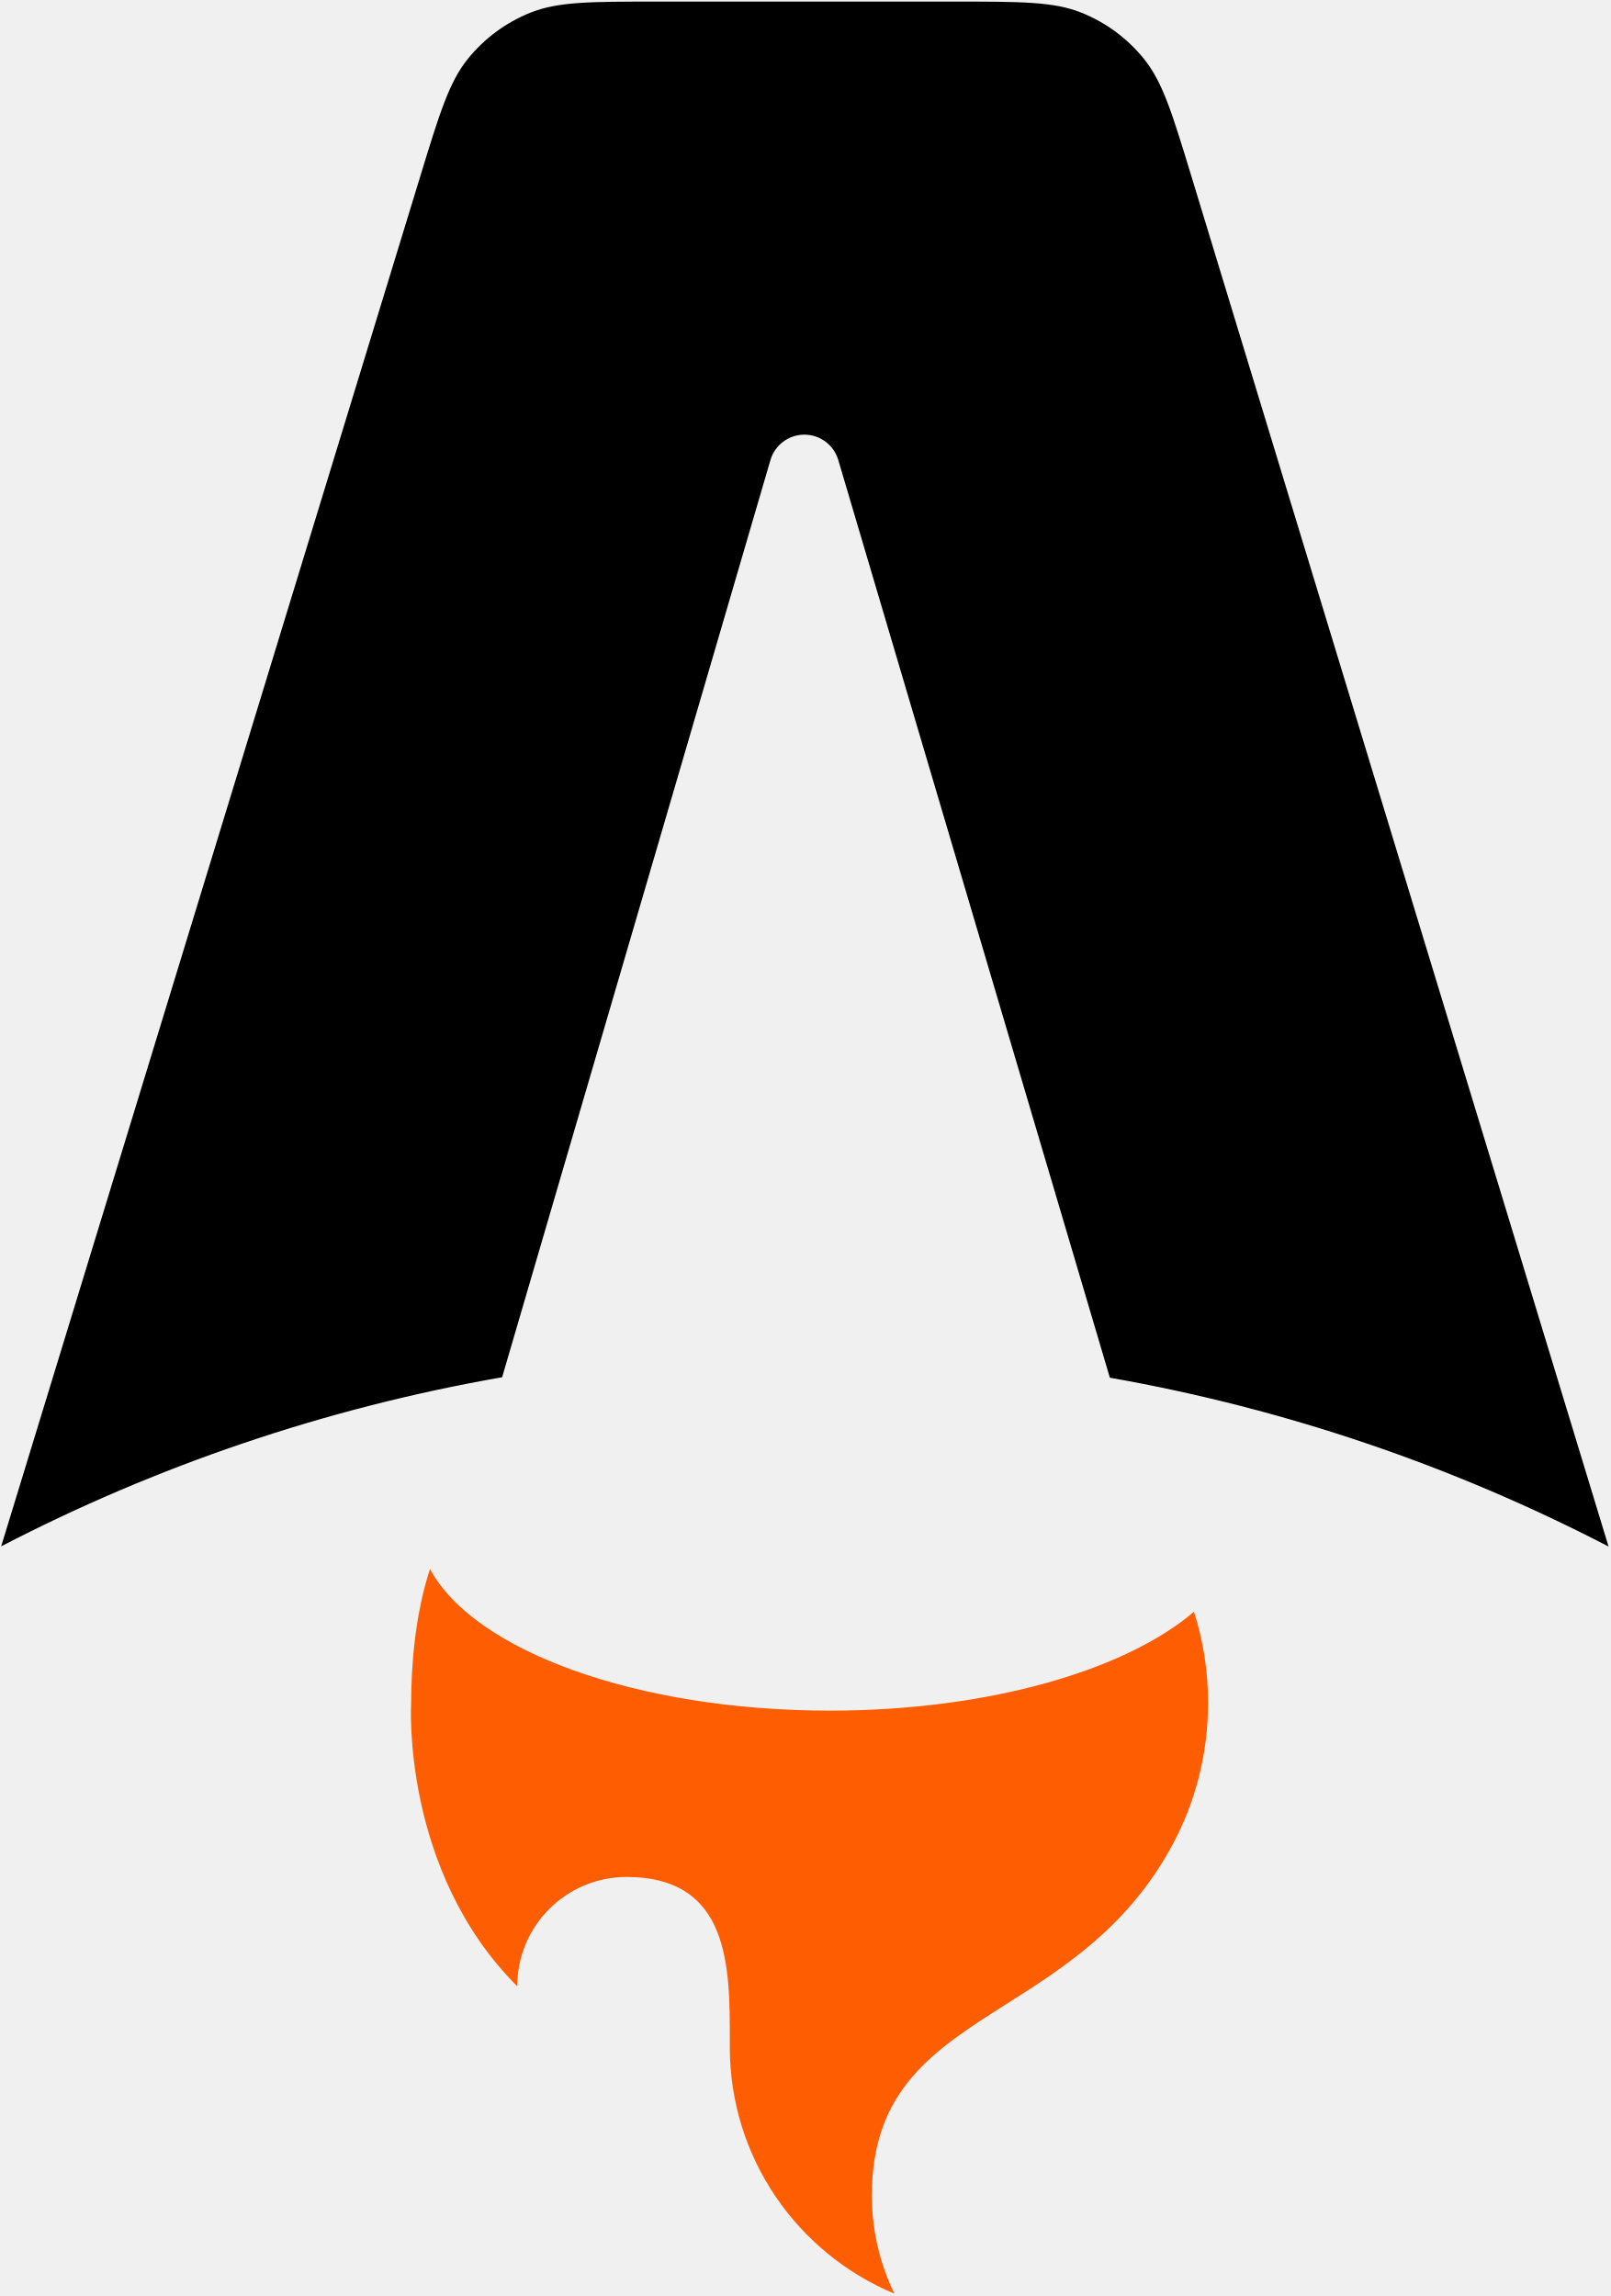
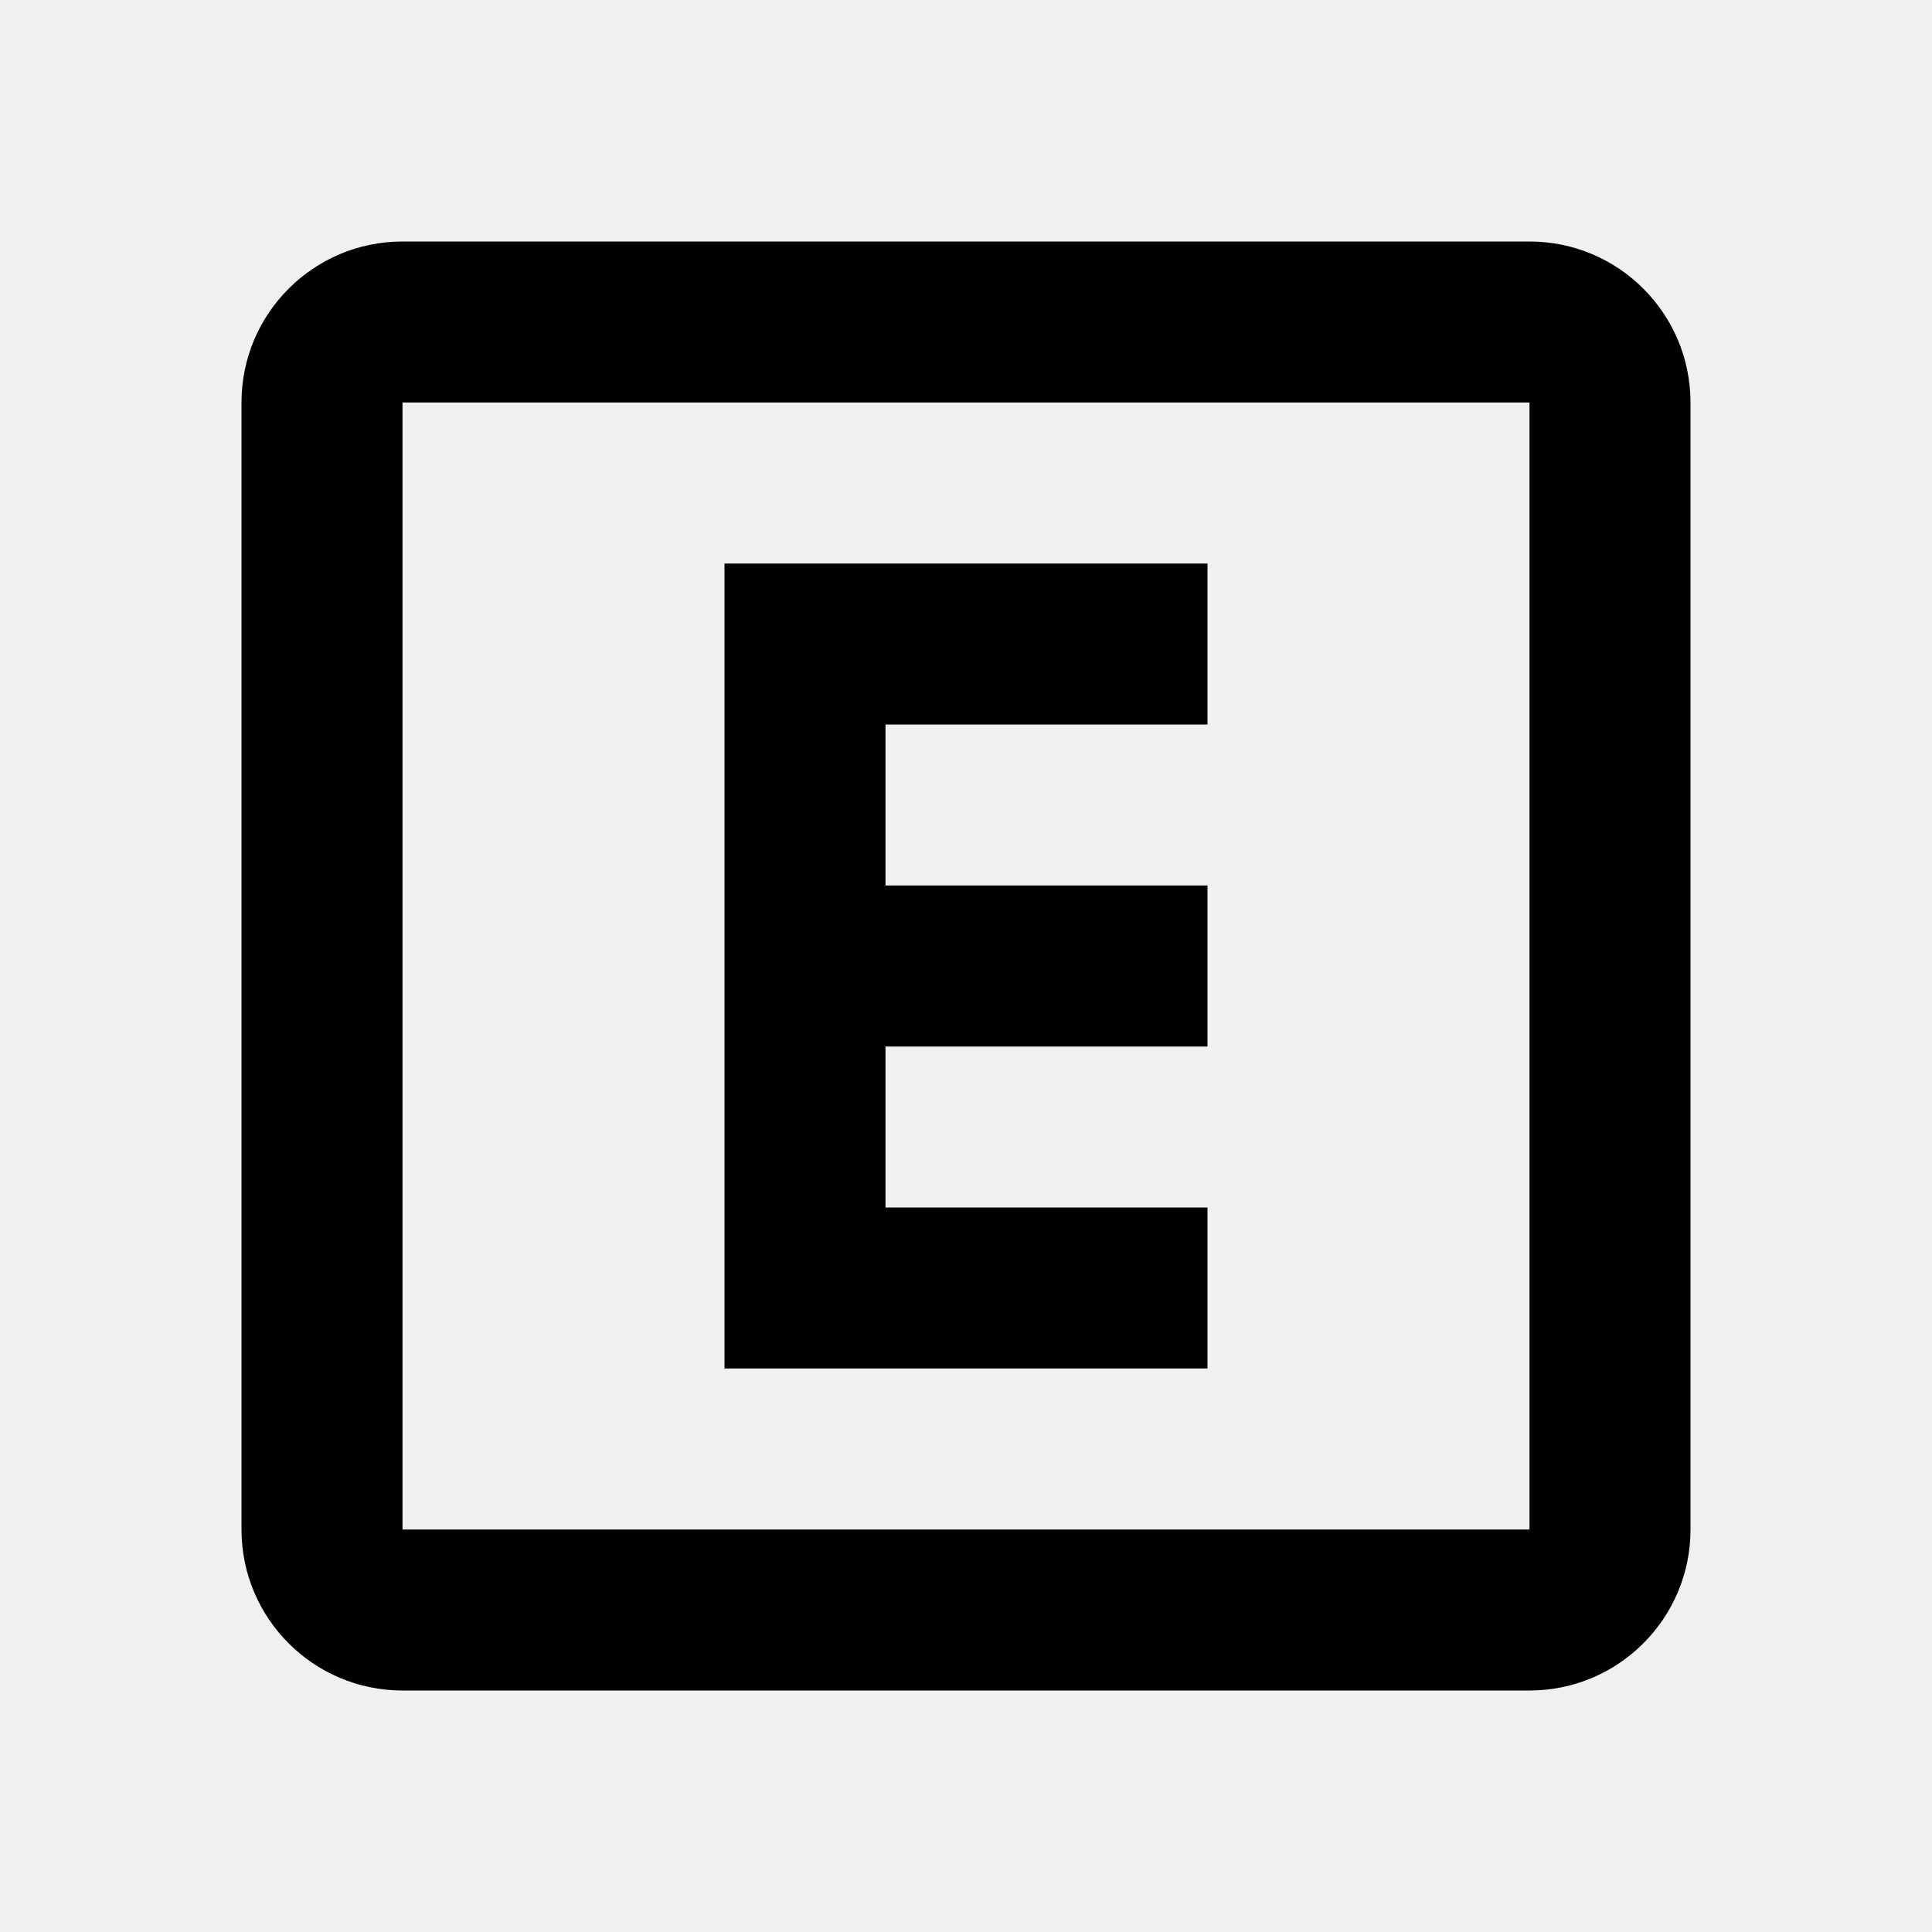
- <svg xmlns="http://www.w3.org/2000/svg" viewBox="0 0 627 894" fill="none">
+ <svg xmlns="http://www.w3.org/2000/svg" viewBox="0 0 24 24" fill="none">
  <style>
    #letter-a {
      fill: black;
    }
    @media (prefers-color-scheme: dark) {
      #letter-a {
        fill: white;
      }
    }
  </style>
-   <path id="letter-a" fill-rule="evenodd" clip-rule="evenodd" d="M445.433 22.983C452.722 32.032 456.439 44.243 463.873 68.665L626.281 602.176C566.234 571.026 500.957 548.56 432.115 536.439L326.371 179.099C324.641 173.252 319.27 169.241 313.173 169.241C307.06 169.241 301.68 173.273 299.963 179.14L195.5 536.259C126.338 548.325 60.763 570.832 0.459 602.095L163.664 68.541C171.121 44.162 174.85 31.972 182.14 22.939C188.575 14.965 196.946 8.772 206.454 4.95C217.224 0.622 229.971 0.622 255.466 0.622H372.034C397.562 0.622 410.326 0.622 421.106 4.96C430.622 8.789 438.998 14.995 445.433 22.983Z" />
-   <path fill-rule="evenodd" clip-rule="evenodd" d="M464.867 627.566C438.094 650.46 384.655 666.073 323.101 666.073C247.551 666.073 184.229 642.553 167.426 610.921C161.419 629.05 160.072 649.798 160.072 663.052C160.072 663.052 156.114 728.134 201.38 773.401C201.38 749.896 220.435 730.842 243.939 730.842C284.226 730.842 284.181 765.99 284.144 794.506C284.143 795.36 284.142 796.209 284.142 797.051C284.142 840.333 310.595 877.436 348.215 893.075C342.596 881.518 339.444 868.54 339.444 854.825C339.444 813.545 363.679 798.175 391.845 780.311C414.255 766.098 439.155 750.307 456.315 718.629C465.268 702.101 470.352 683.17 470.352 663.052C470.352 650.68 468.43 638.757 464.867 627.566Z" fill="#FF5D01" />
+   <path id="letter-a" fill-rule="evenodd" clip-rule="evenodd" d="M9 7h6v2h-4v2h4v2h-4v2h4v2H9zM3 5a2 2 0 0 1 2-2h14a2 2 0 0 1 2 2v14a2 2 0 0 1-2 2H5a2 2 0 0 1-2-2zm2 0v14h14V5z" />
</svg>
